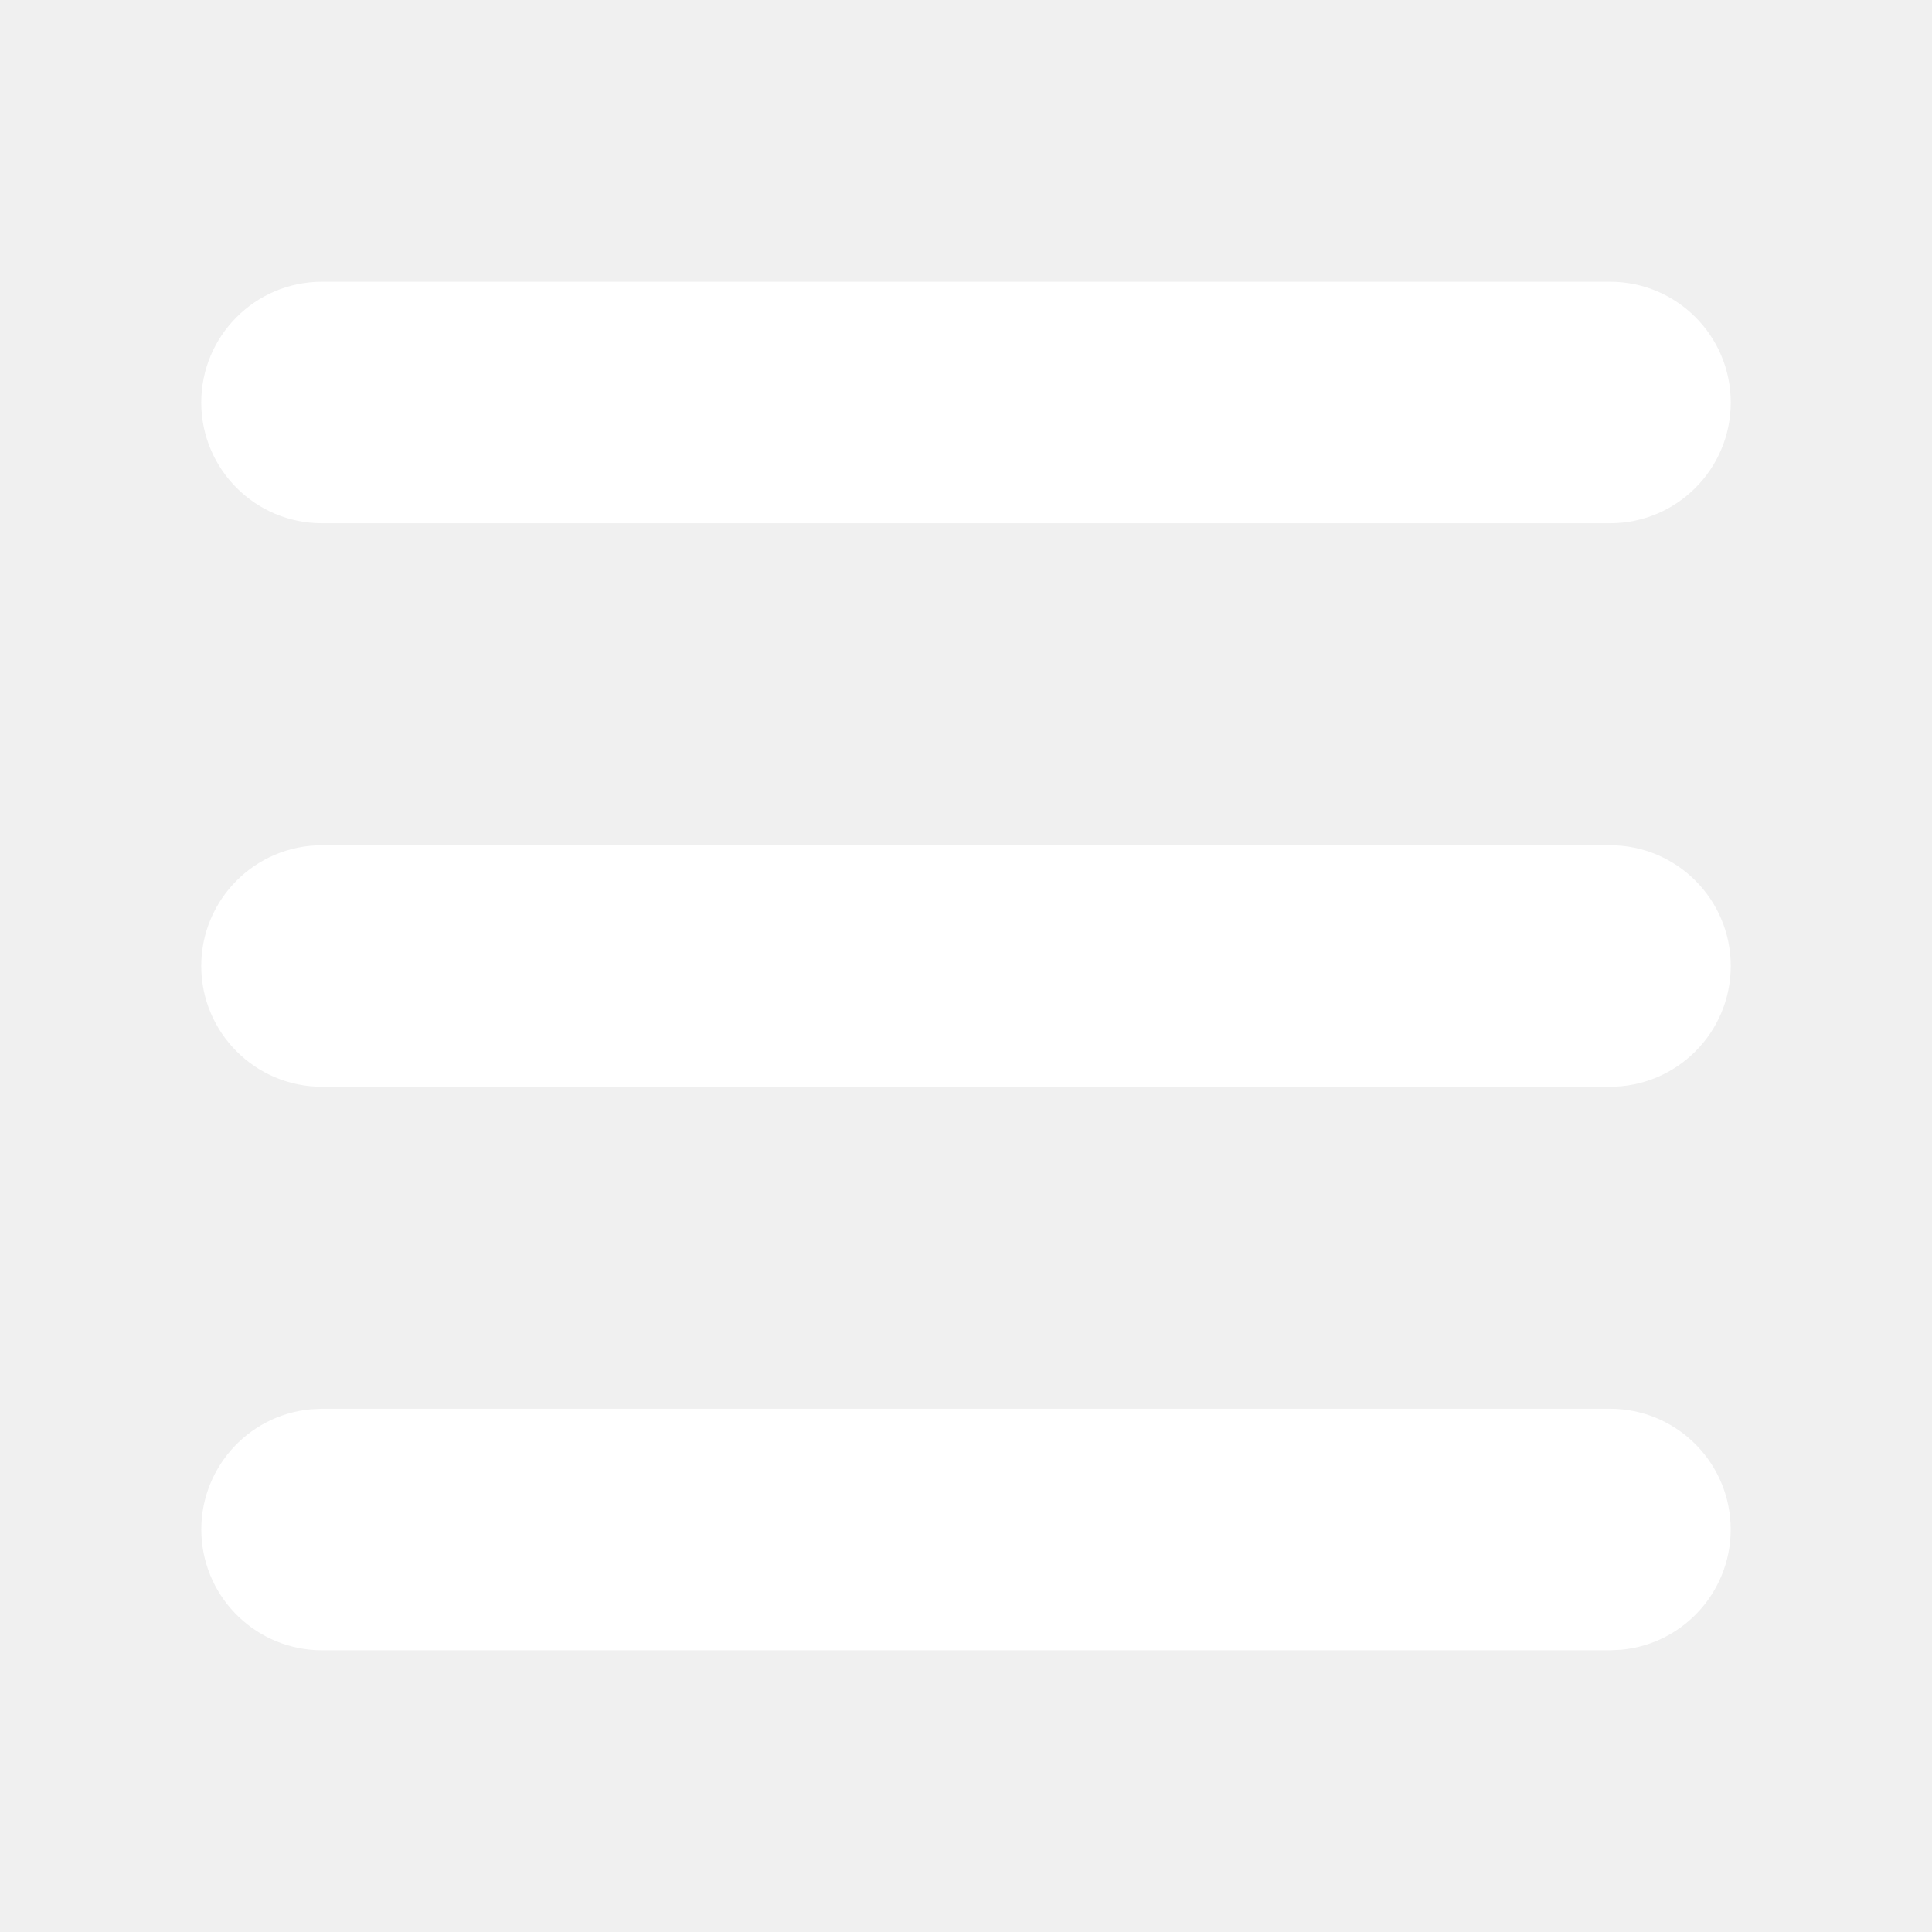
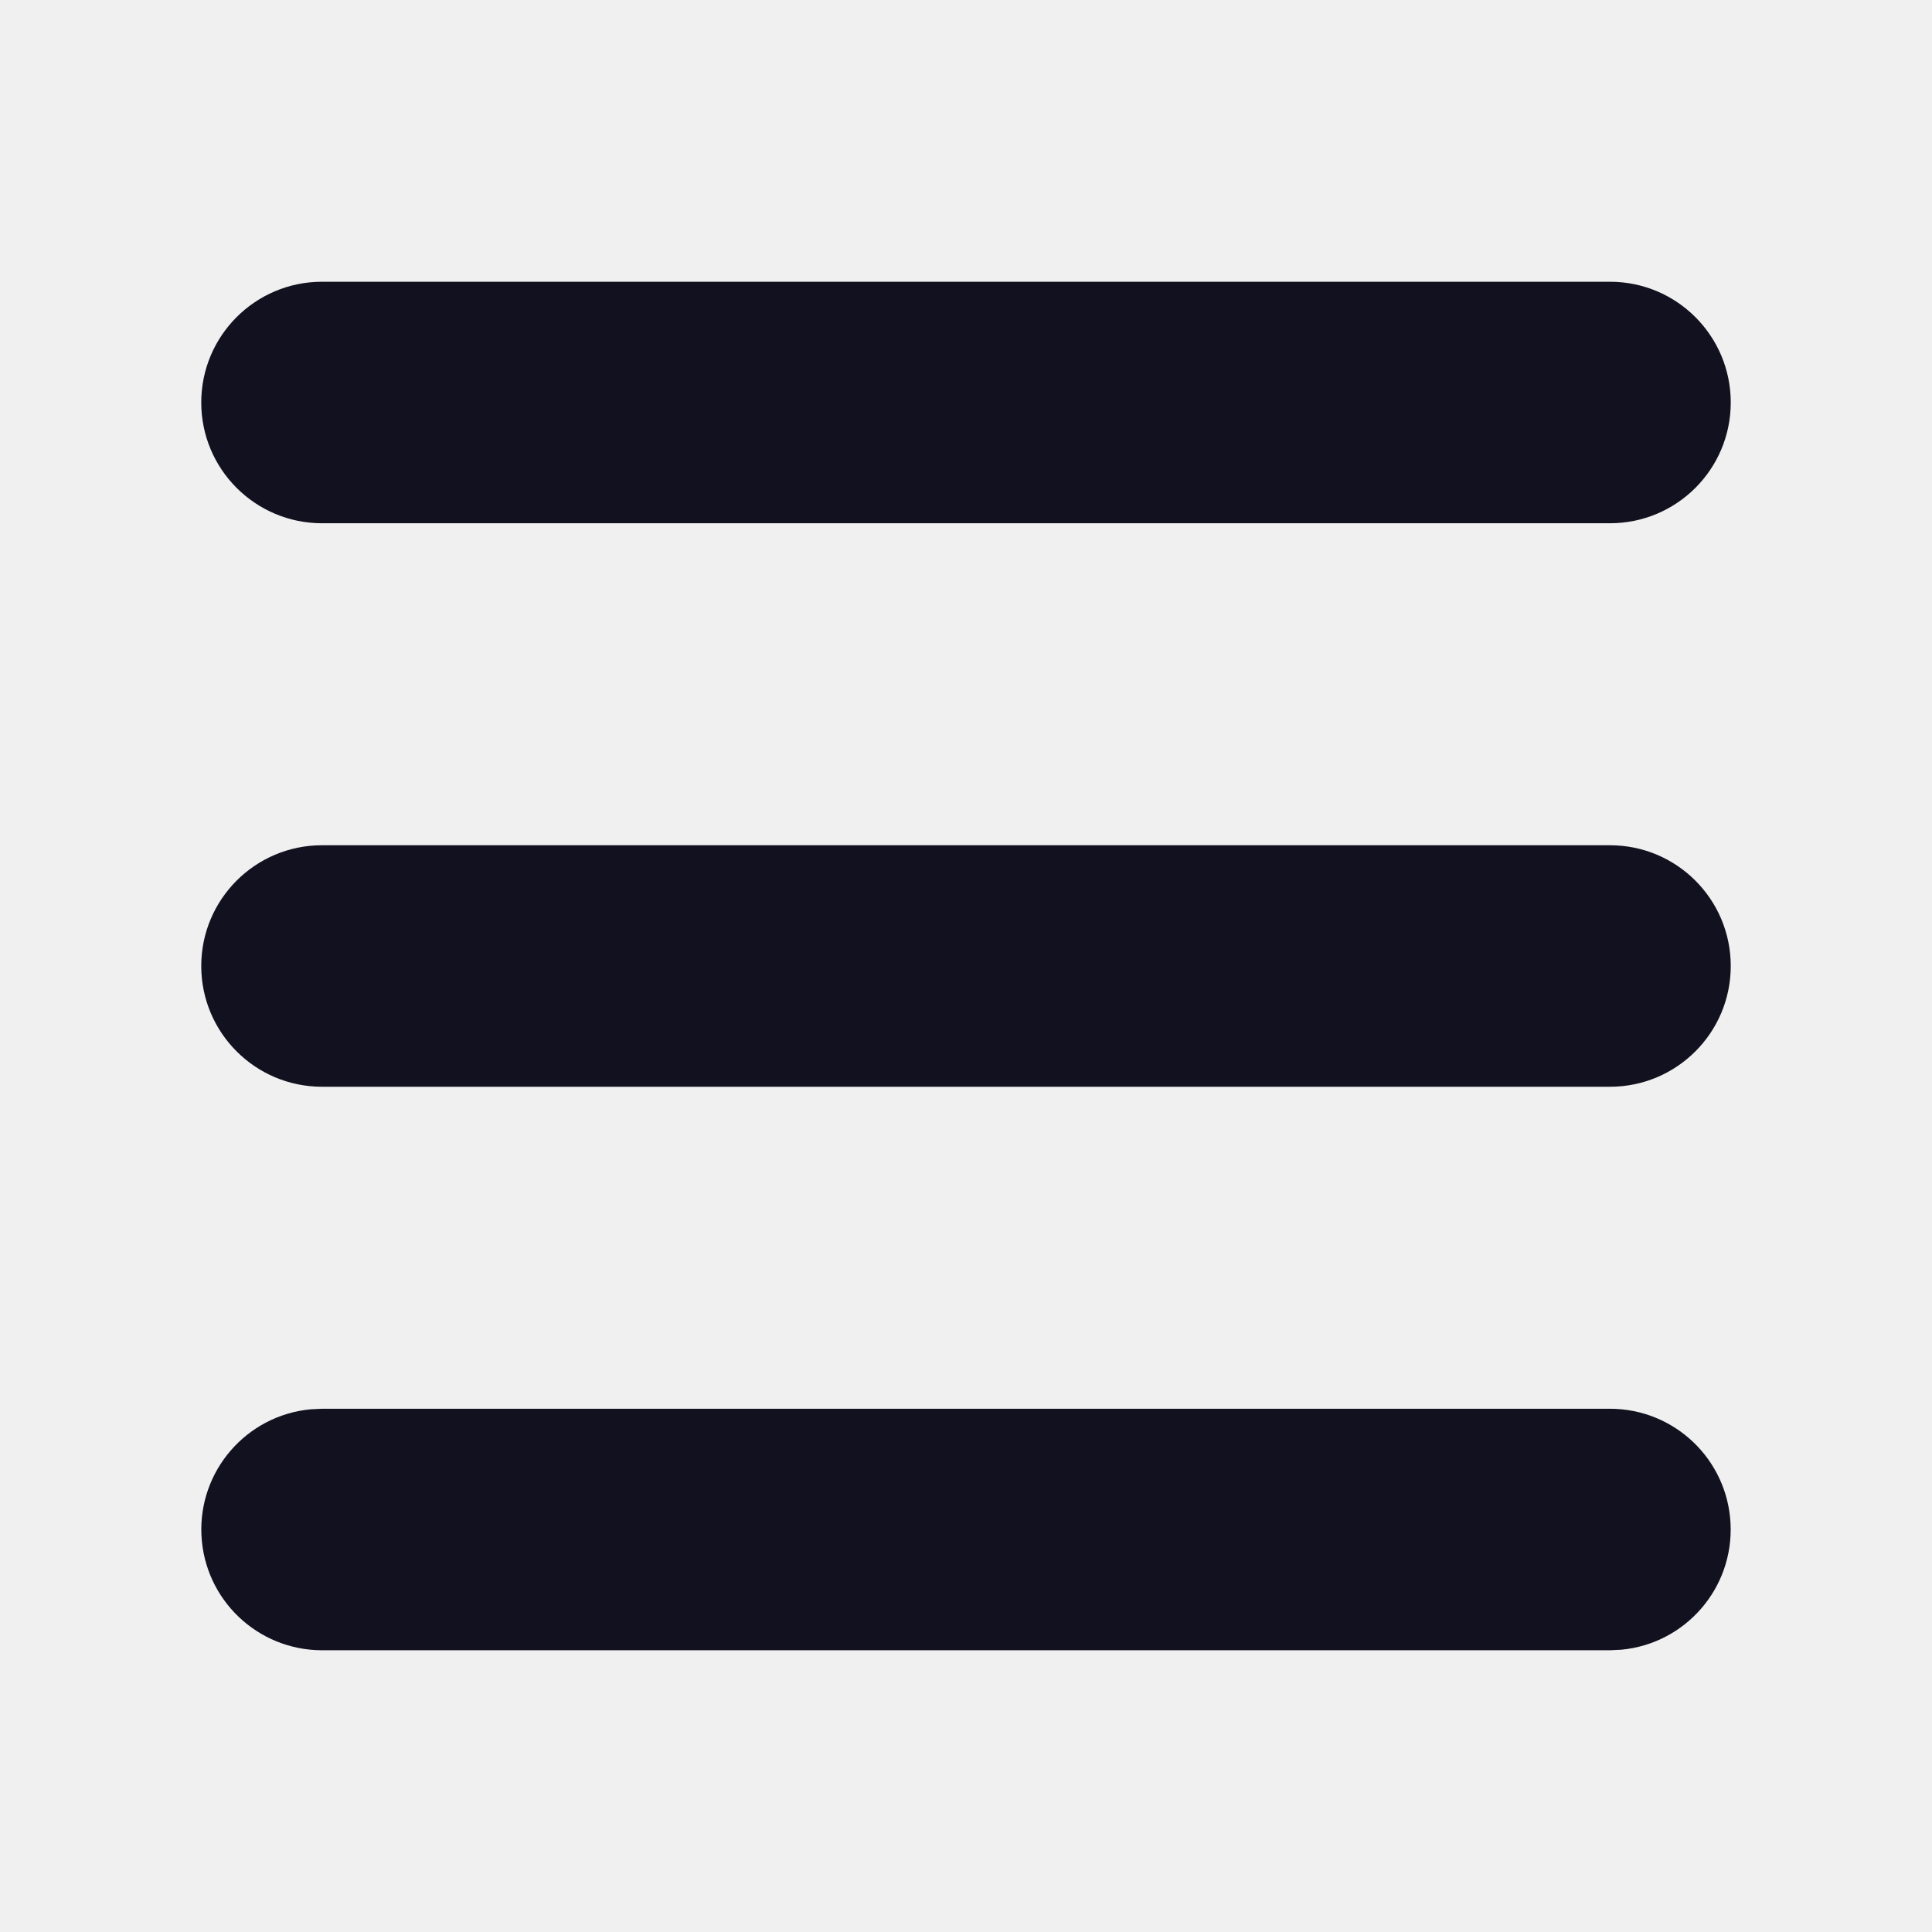
<svg xmlns="http://www.w3.org/2000/svg" width="1em" height="1em" viewBox="0 0 24 24">
  <g fill="none">
    <path d="M24 0v24H0V0h24ZM12.593 23.258l-.011.002l-.071.035l-.02.004l-.014-.004l-.071-.035c-.01-.004-.019-.001-.024.005l-.004.01l-.017.428l.005.02l.01.013l.104.074l.015.004l.012-.004l.104-.074l.012-.016l.004-.017l-.017-.427c-.002-.01-.009-.017-.017-.018Zm.265-.113l-.013.002l-.185.093l-.01.01l-.003.011l.018.43l.005.012l.008.007l.201.093c.012.004.023 0 .029-.008l.004-.014l-.034-.614c-.003-.012-.01-.02-.02-.022Zm-.715.002a.023.023 0 0 0-.027.006l-.006.014l-.034.614c0 .012.007.02.017.024l.015-.002l.201-.093l.01-.008l.004-.011l.017-.43l-.003-.012l-.01-.01l-.184-.092Z" />
-     <path fill="white" d="M20 17.5a1.5 1.5 0 0 1 .144 2.993L20 20.5H4a1.5 1.5 0 0 1-.144-2.993L4 17.5h16Zm0-7a1.5 1.5 0 0 1 0 3H4a1.5 1.5 0 0 1 0-3h16Zm0-7a1.5 1.5 0 0 1 0 3H4a1.5 1.5 0 1 1 0-3h16Z" />
+     <path fill="#12111f" d="M20 17.5a1.5 1.5 0 0 1 .144 2.993L20 20.5H4a1.5 1.5 0 0 1-.144-2.993L4 17.5h16Zm0-7a1.5 1.5 0 0 1 0 3H4a1.5 1.5 0 0 1 0-3h16Zm0-7a1.5 1.5 0 0 1 0 3H4a1.5 1.5 0 1 1 0-3h16Z" />
  </g>
</svg>
